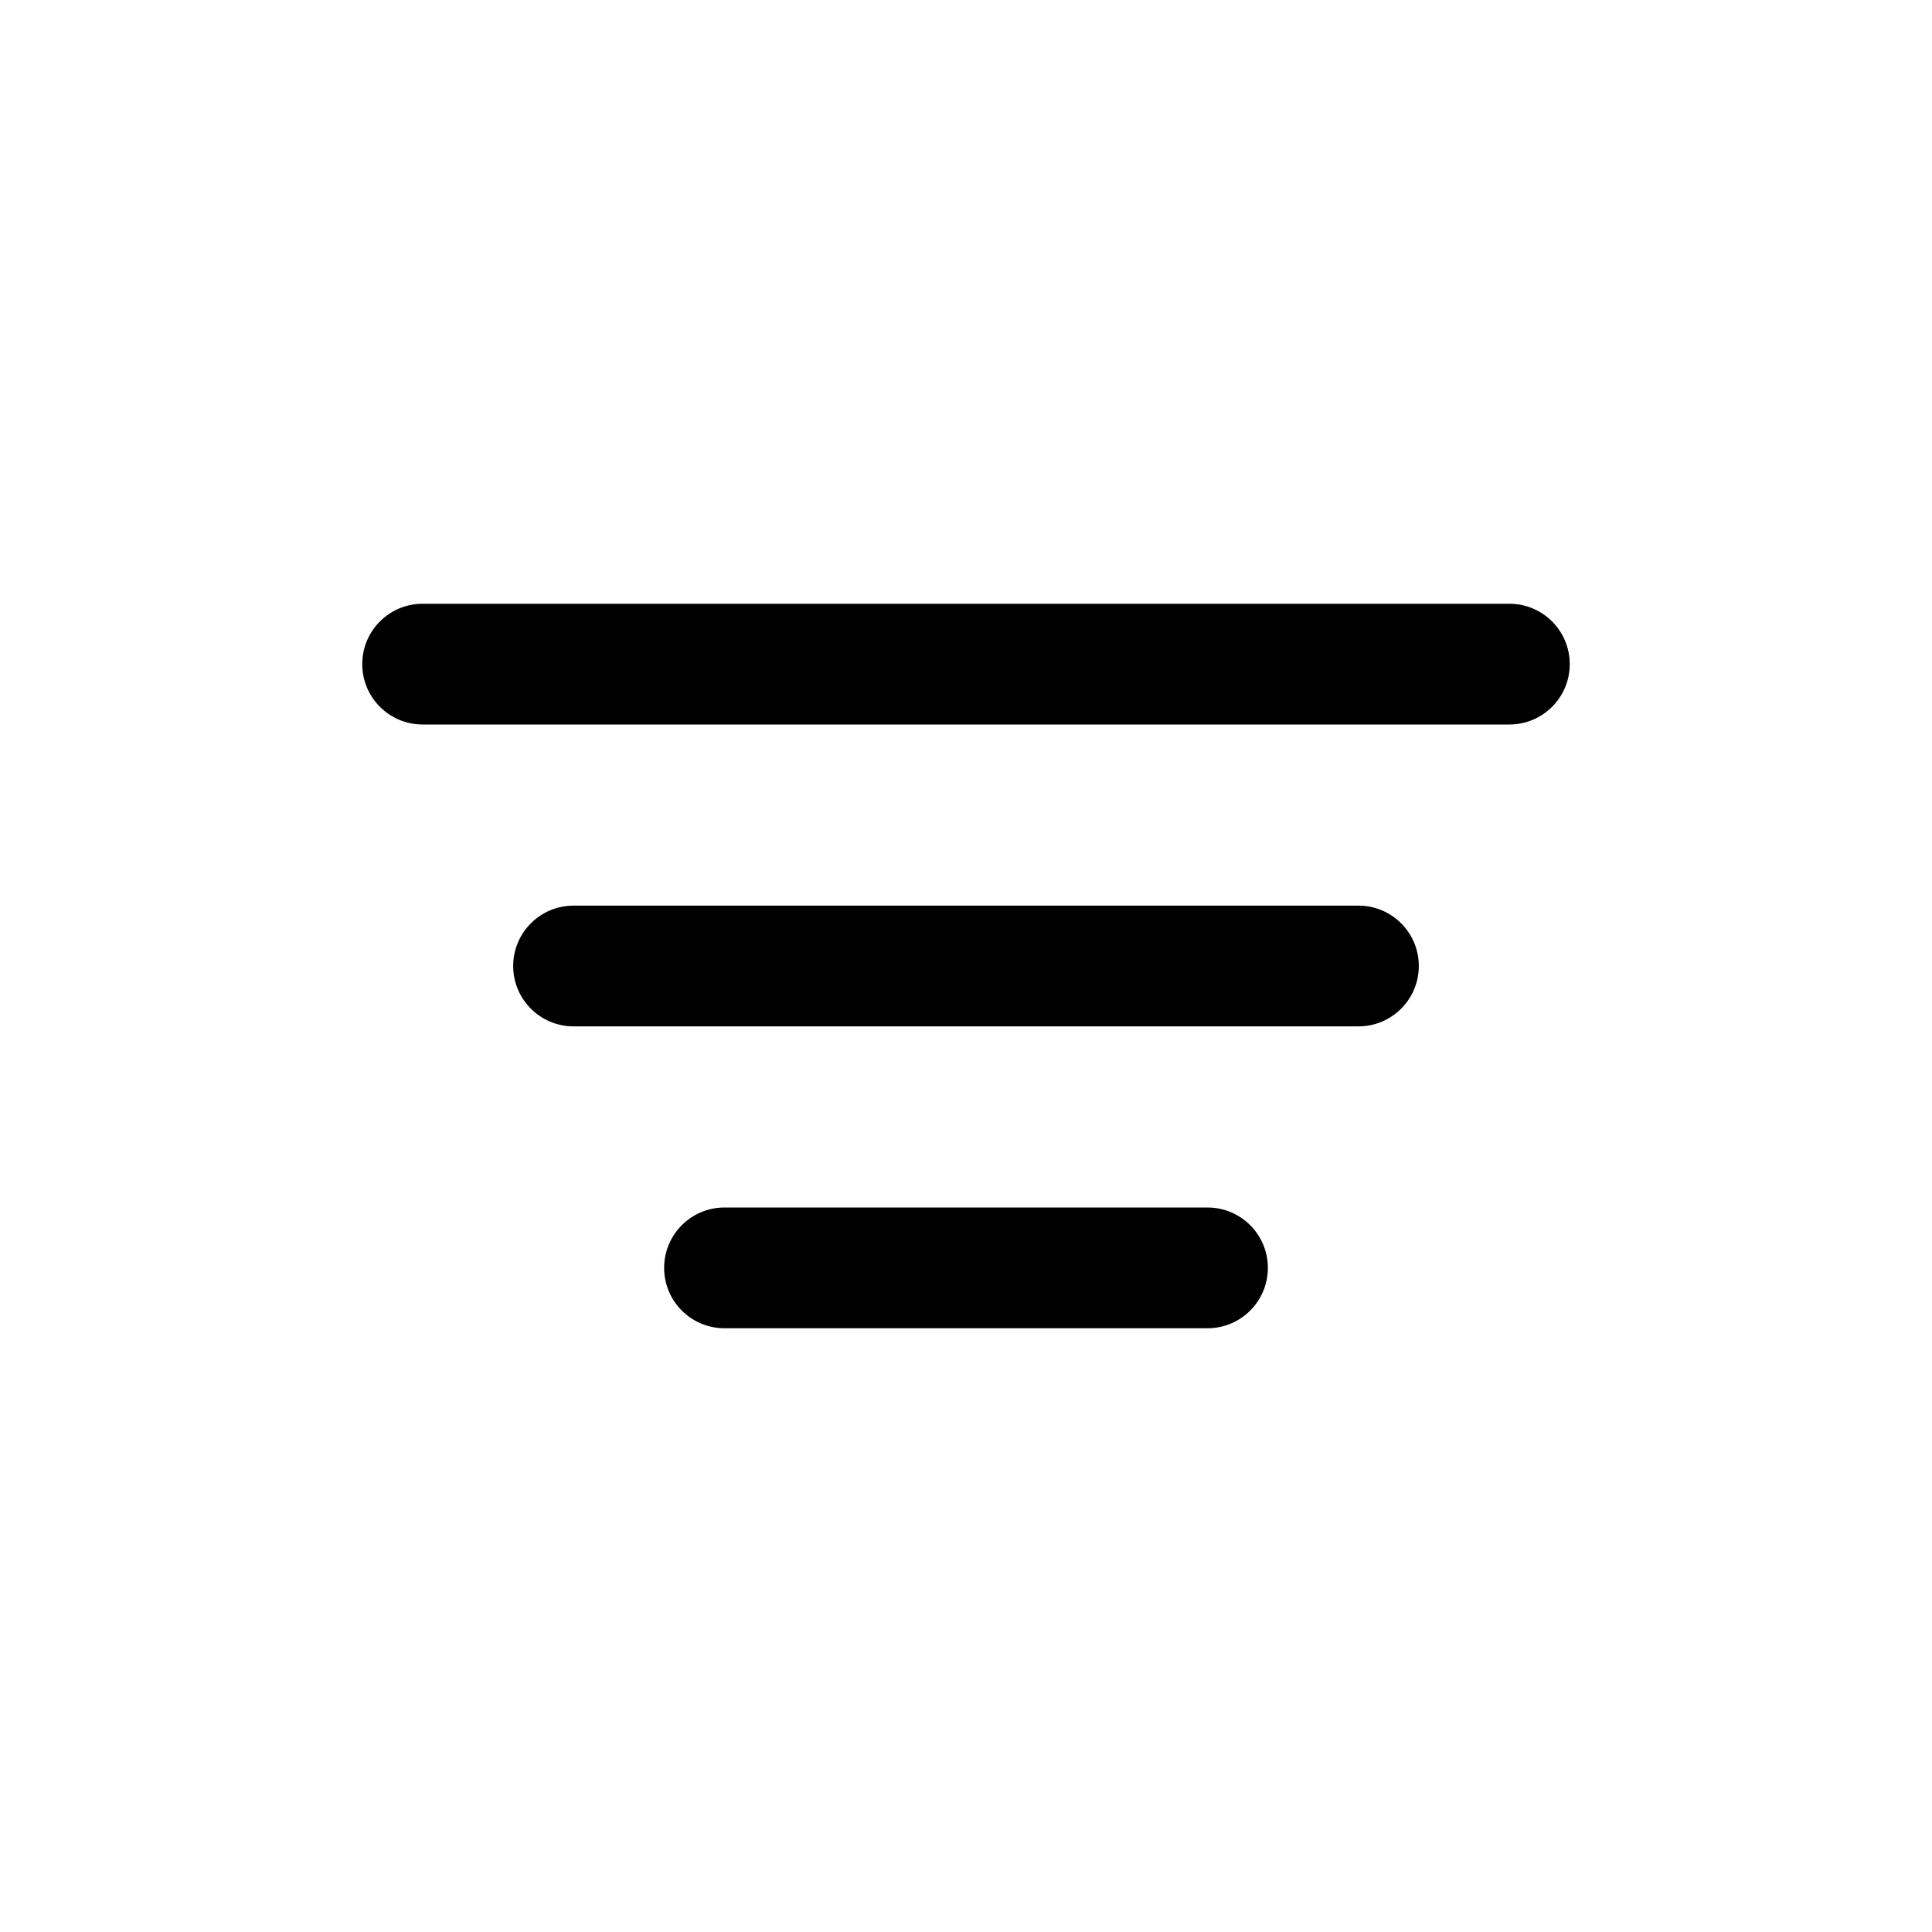
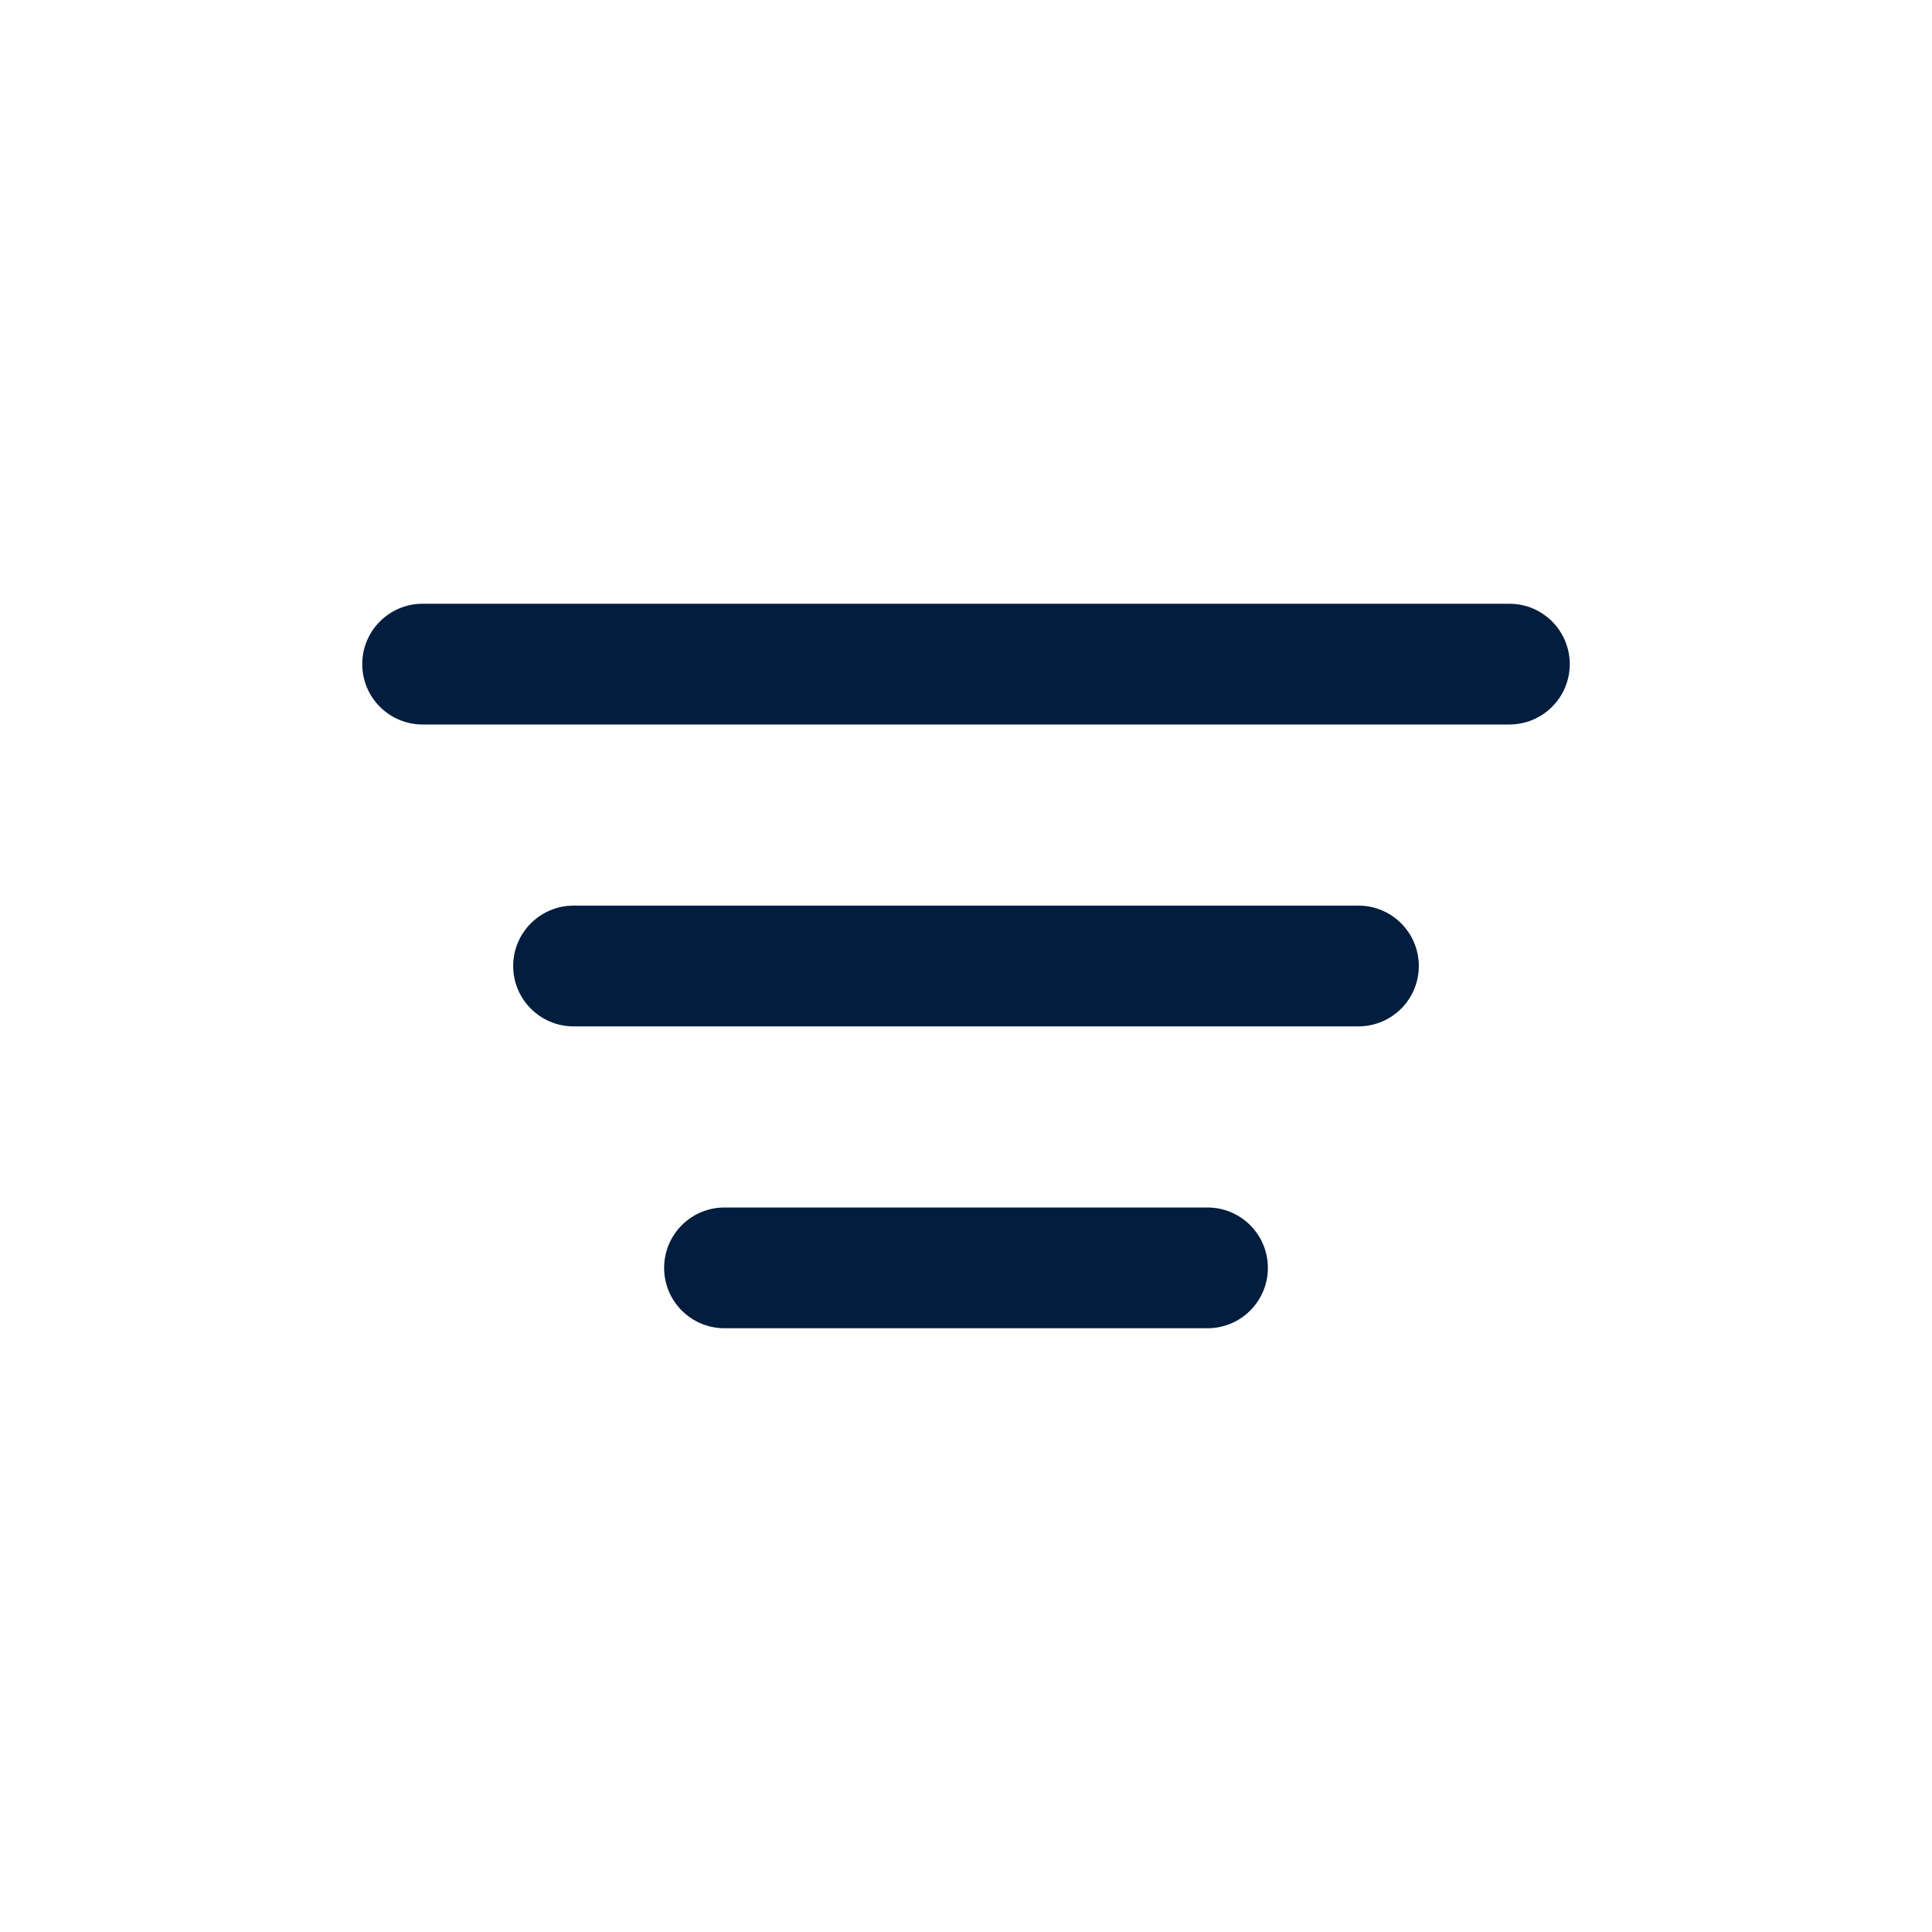
- <svg xmlns="http://www.w3.org/2000/svg" width="24" height="24" viewBox="0 0 24 24">
-   <g id="prefix__Filter" transform="translate(-8 -12)">
-     <path id="prefix__Shape" d="M0 0H24V24H0z" transform="translate(8 12)" style="opacity:0;fill:#fcfcfc" />
-     <path id="prefix__Filter-2" d="M2.75 7.5h13.5a.75.75 0 1 0 0-1.5H2.75a.75.75 0 1 0 0 1.5zm9.75 6h-6a.75.75 0 0 0 0 1.5h6a.75.75 0 0 0 0-1.5zm1.875-3.75h-9.75a.75.75 0 0 0 0 1.5h9.75a.75.75 0 0 0 0-1.5z" data-name="Filter" transform="translate(10.5 13.5)" />
-   </g>
+ <svg xmlns="http://www.w3.org/2000/svg" id="Filter" width="24" height="24" viewBox="0 0 24 24">
+   <rect id="Shape" width="24" height="24" fill="#021d3d" opacity="0" />
+   <path id="Filter-2" data-name="Filter" d="M2.75,7.5h13.5a.75.75,0,1,0,0-1.5H2.75a.75.75,0,1,0,0,1.5Zm9.75,6h-6a.75.75,0,0,0,0,1.5h6a.75.75,0,0,0,0-1.5Zm1.875-3.75H4.625a.75.75,0,0,0,0,1.5h9.75a.75.75,0,0,0,0-1.5Z" transform="translate(2.5 1.5)" fill="#021d3d" />
</svg>
